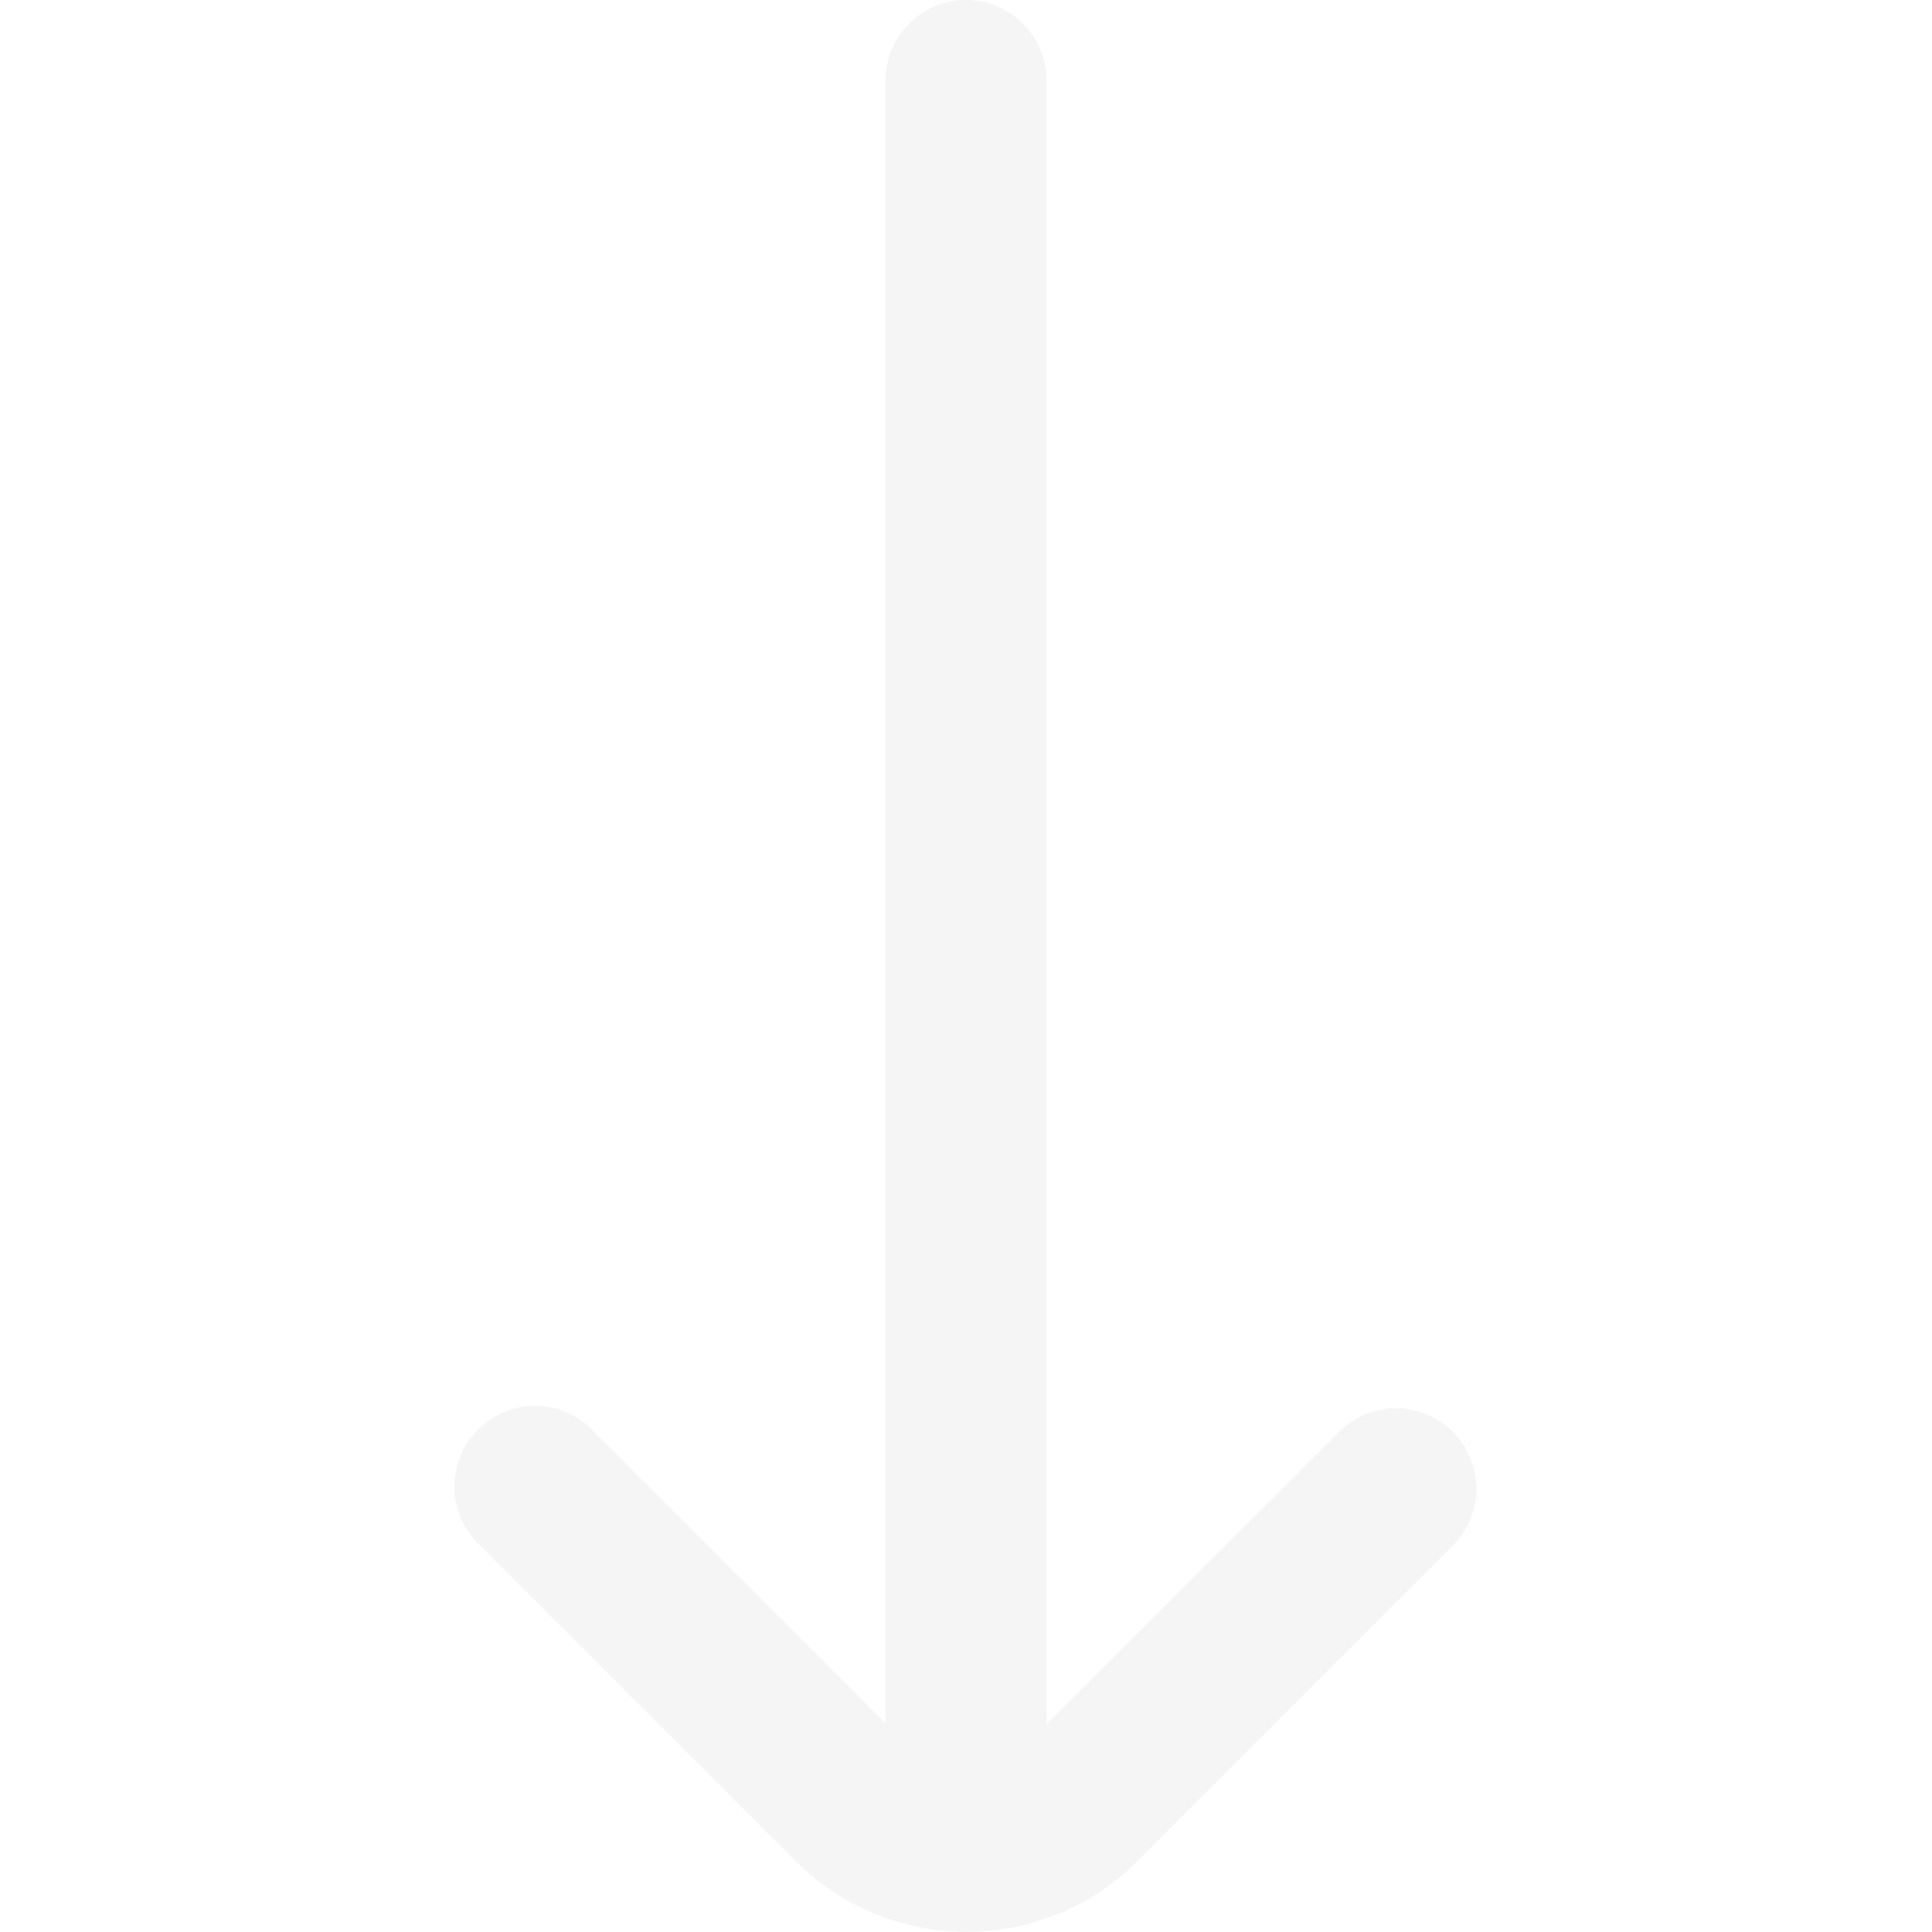
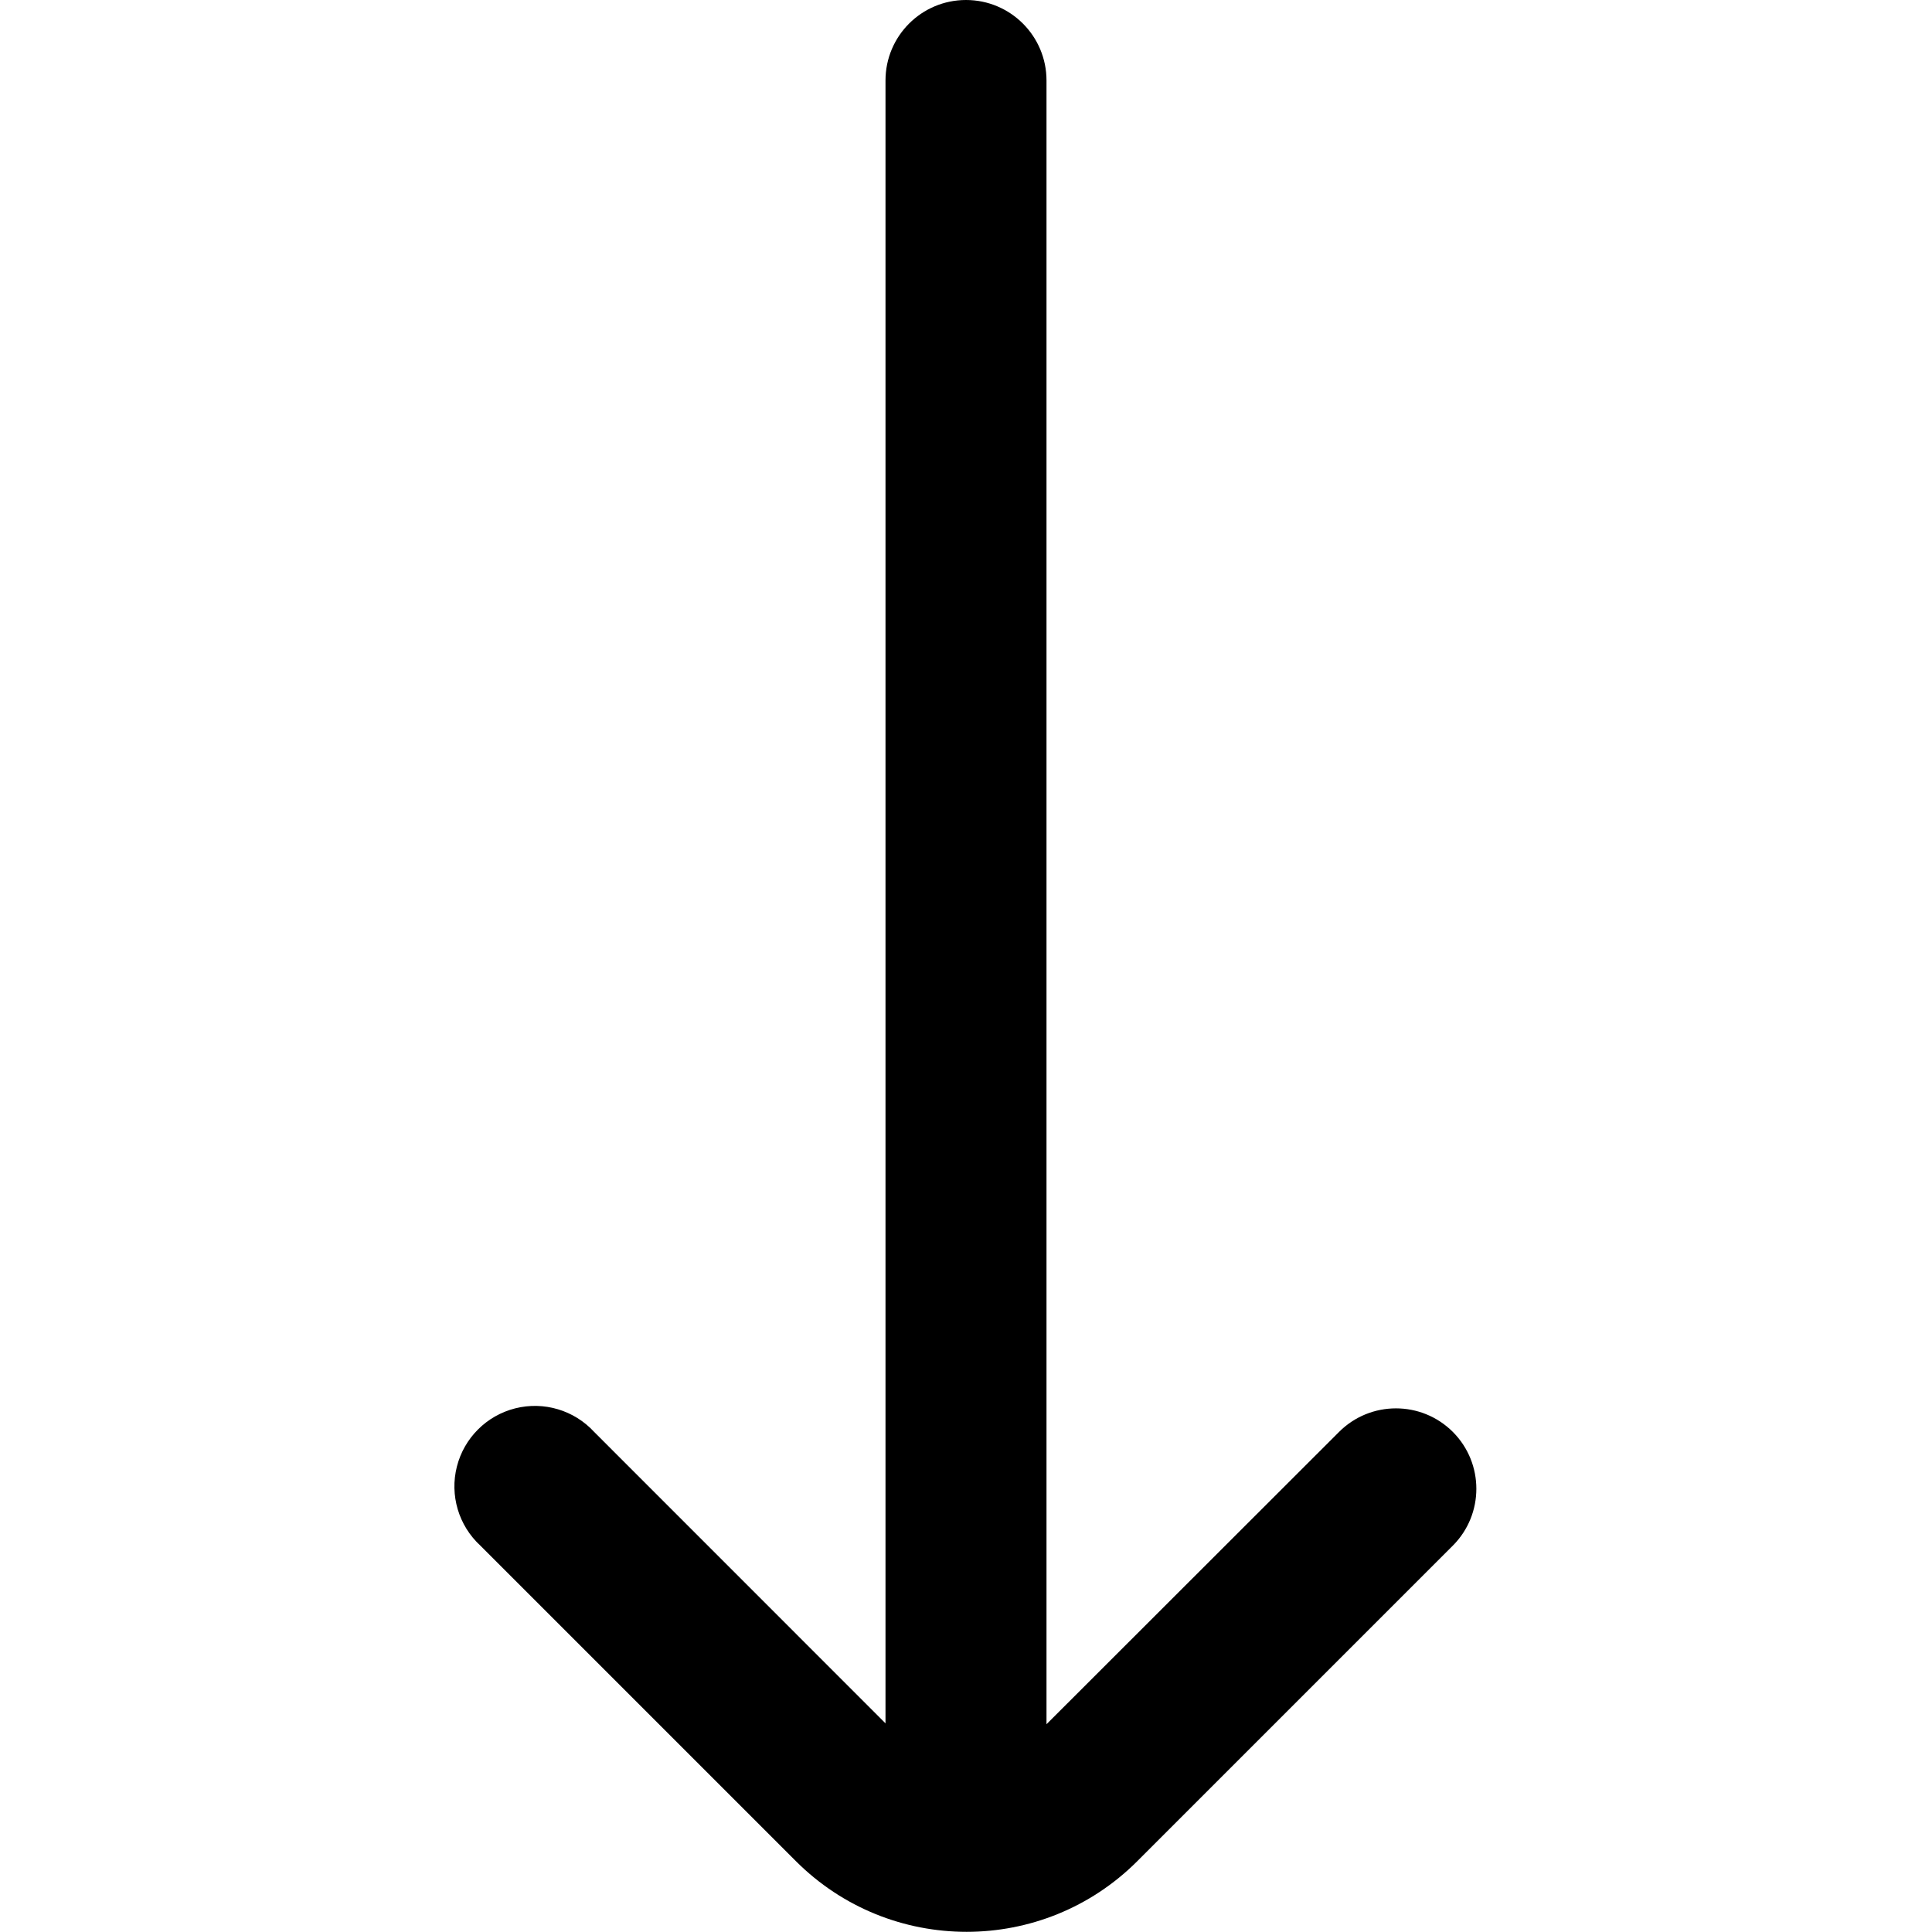
<svg xmlns="http://www.w3.org/2000/svg" preserveAspectRatio="none" id="Outline" viewBox="0 0 24 24">
-   <path fill="#f5f5f5" d="M18.048,17.788a1,1,0,0,0-1.414,0L13,21.419,13,1a1,1,0,0,0-1-1h0a1,1,0,0,0-1,1l0,20.408L7.381,17.788A1,1,0,1,0,5.967,19.2l3.919,3.919a3,3,0,0,0,4.243,0L18.048,19.2A1,1,0,0,0,18.048,17.788Z" />
+   <path d="M18.048,17.788a1,1,0,0,0-1.414,0L13,21.419,13,1a1,1,0,0,0-1-1h0a1,1,0,0,0-1,1l0,20.408L7.381,17.788A1,1,0,1,0,5.967,19.2l3.919,3.919a3,3,0,0,0,4.243,0L18.048,19.2A1,1,0,0,0,18.048,17.788Z" />
</svg>
